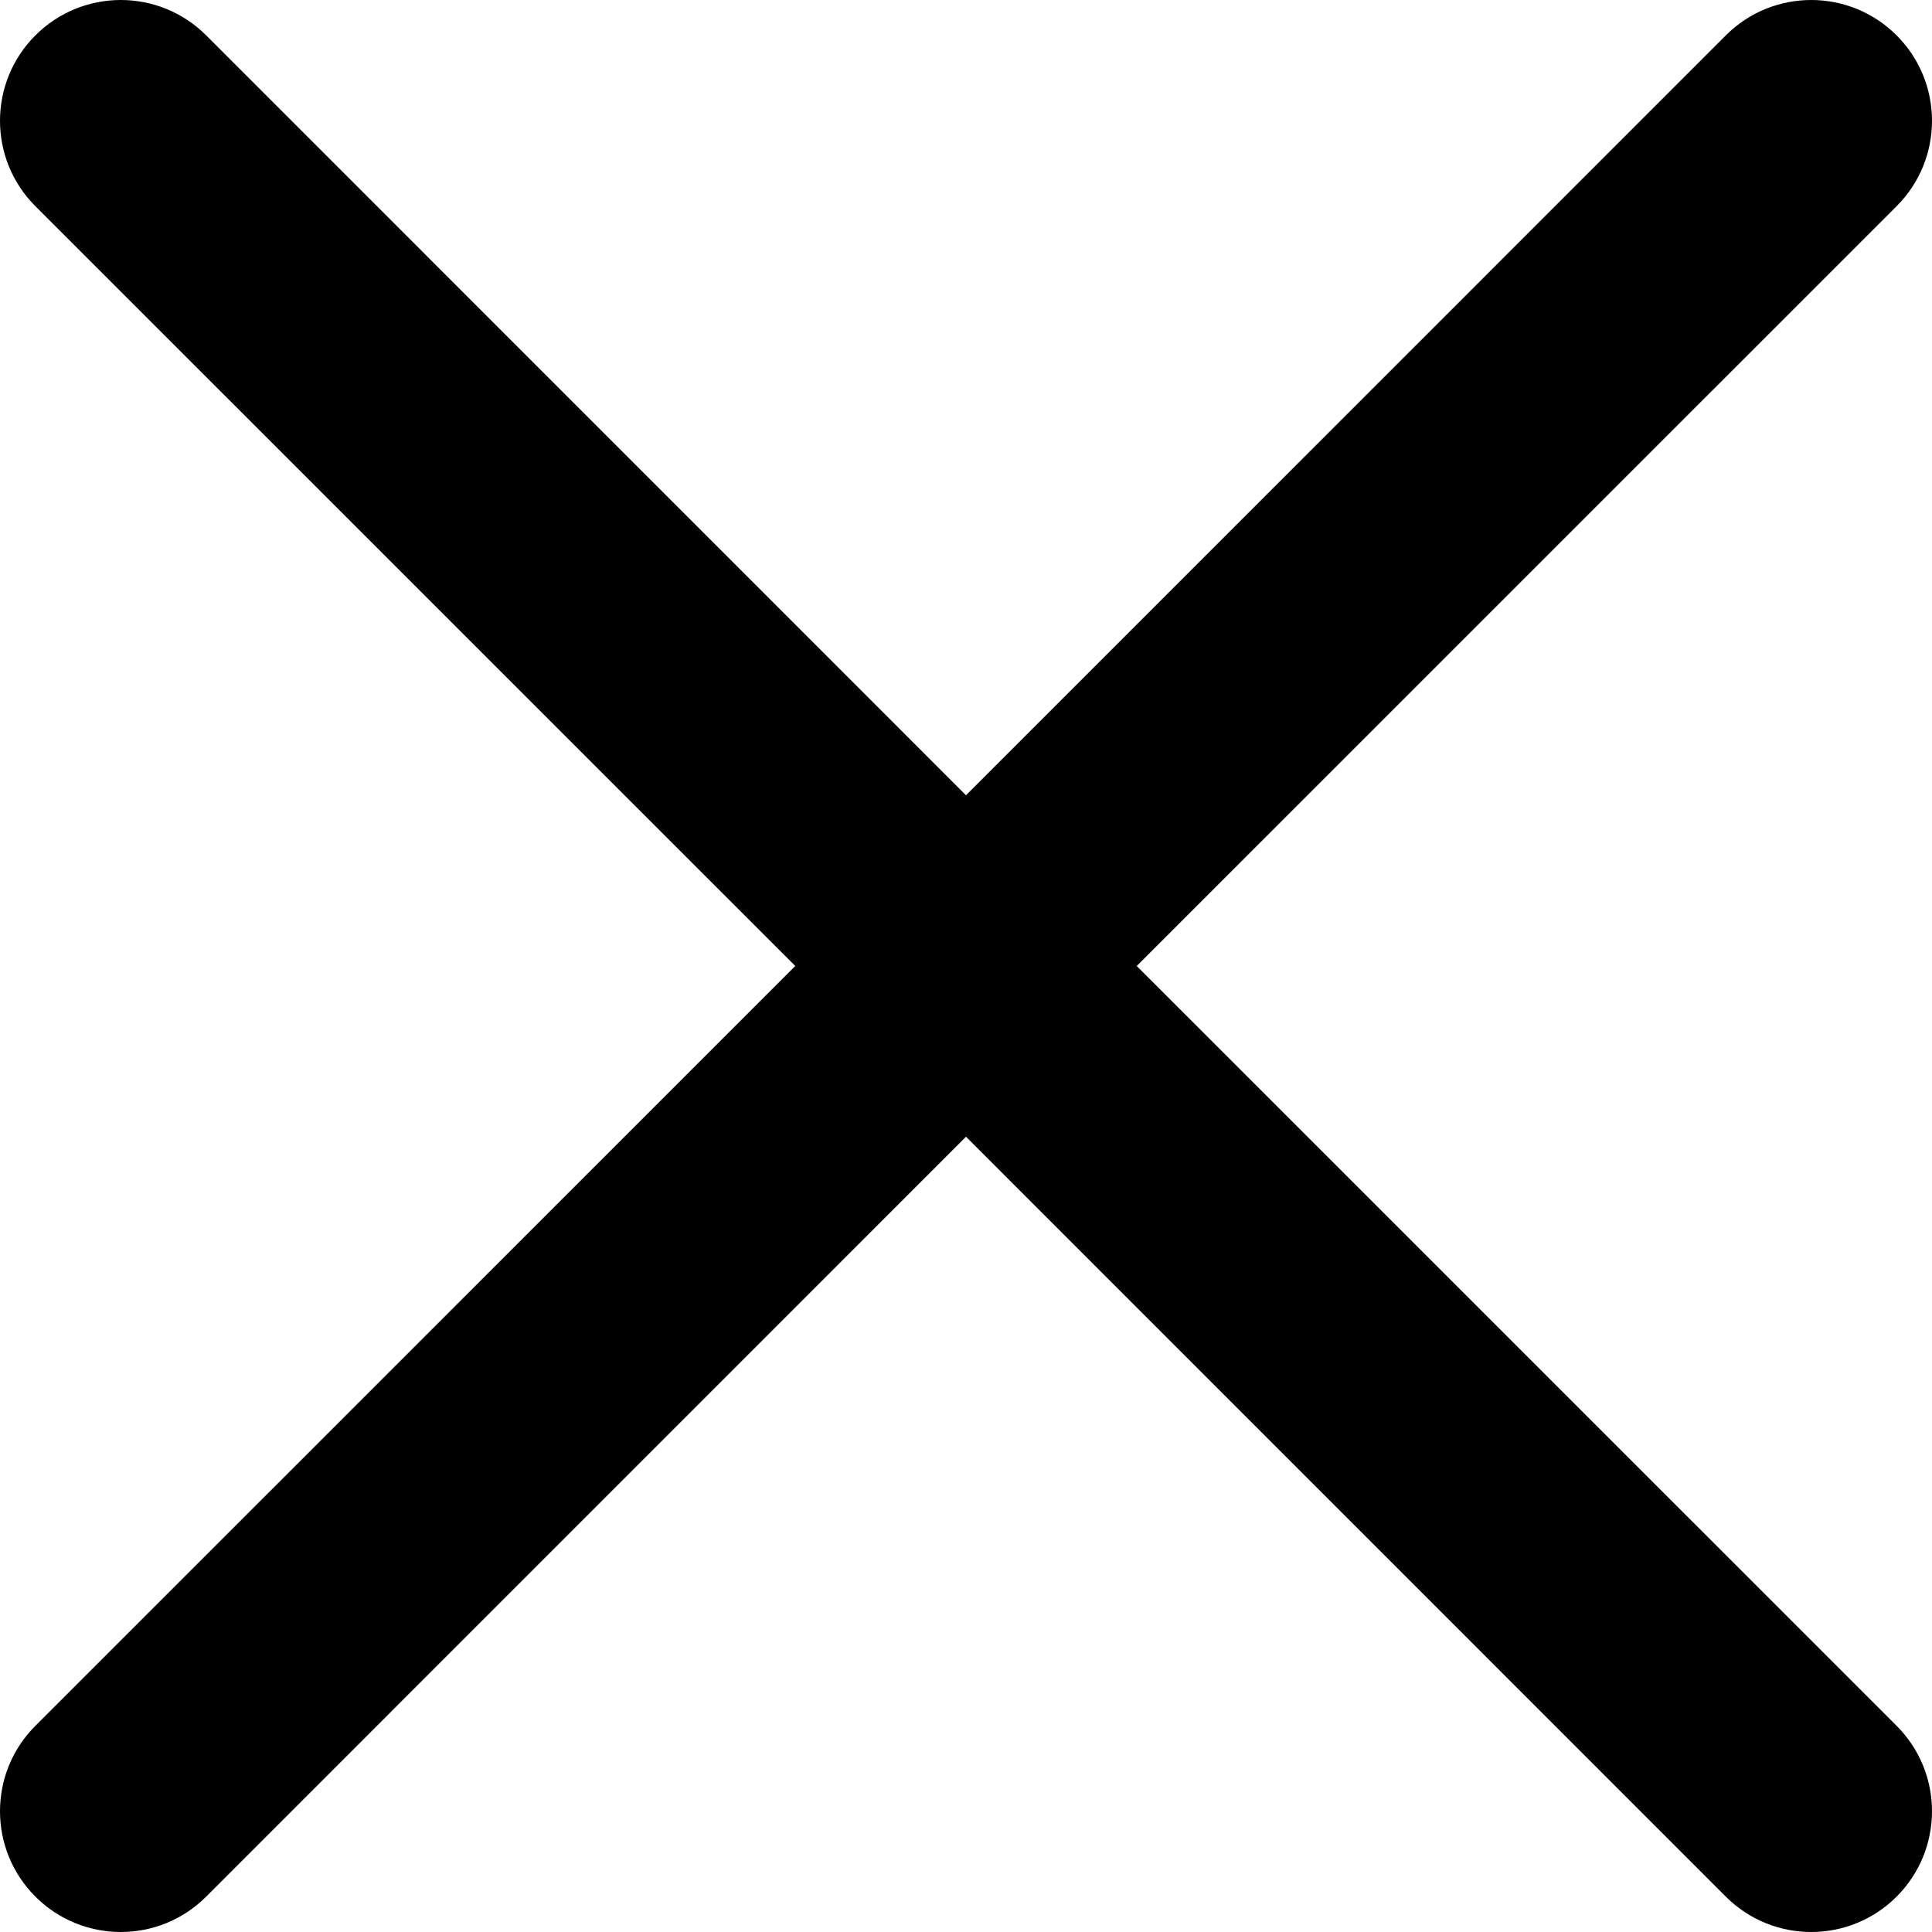
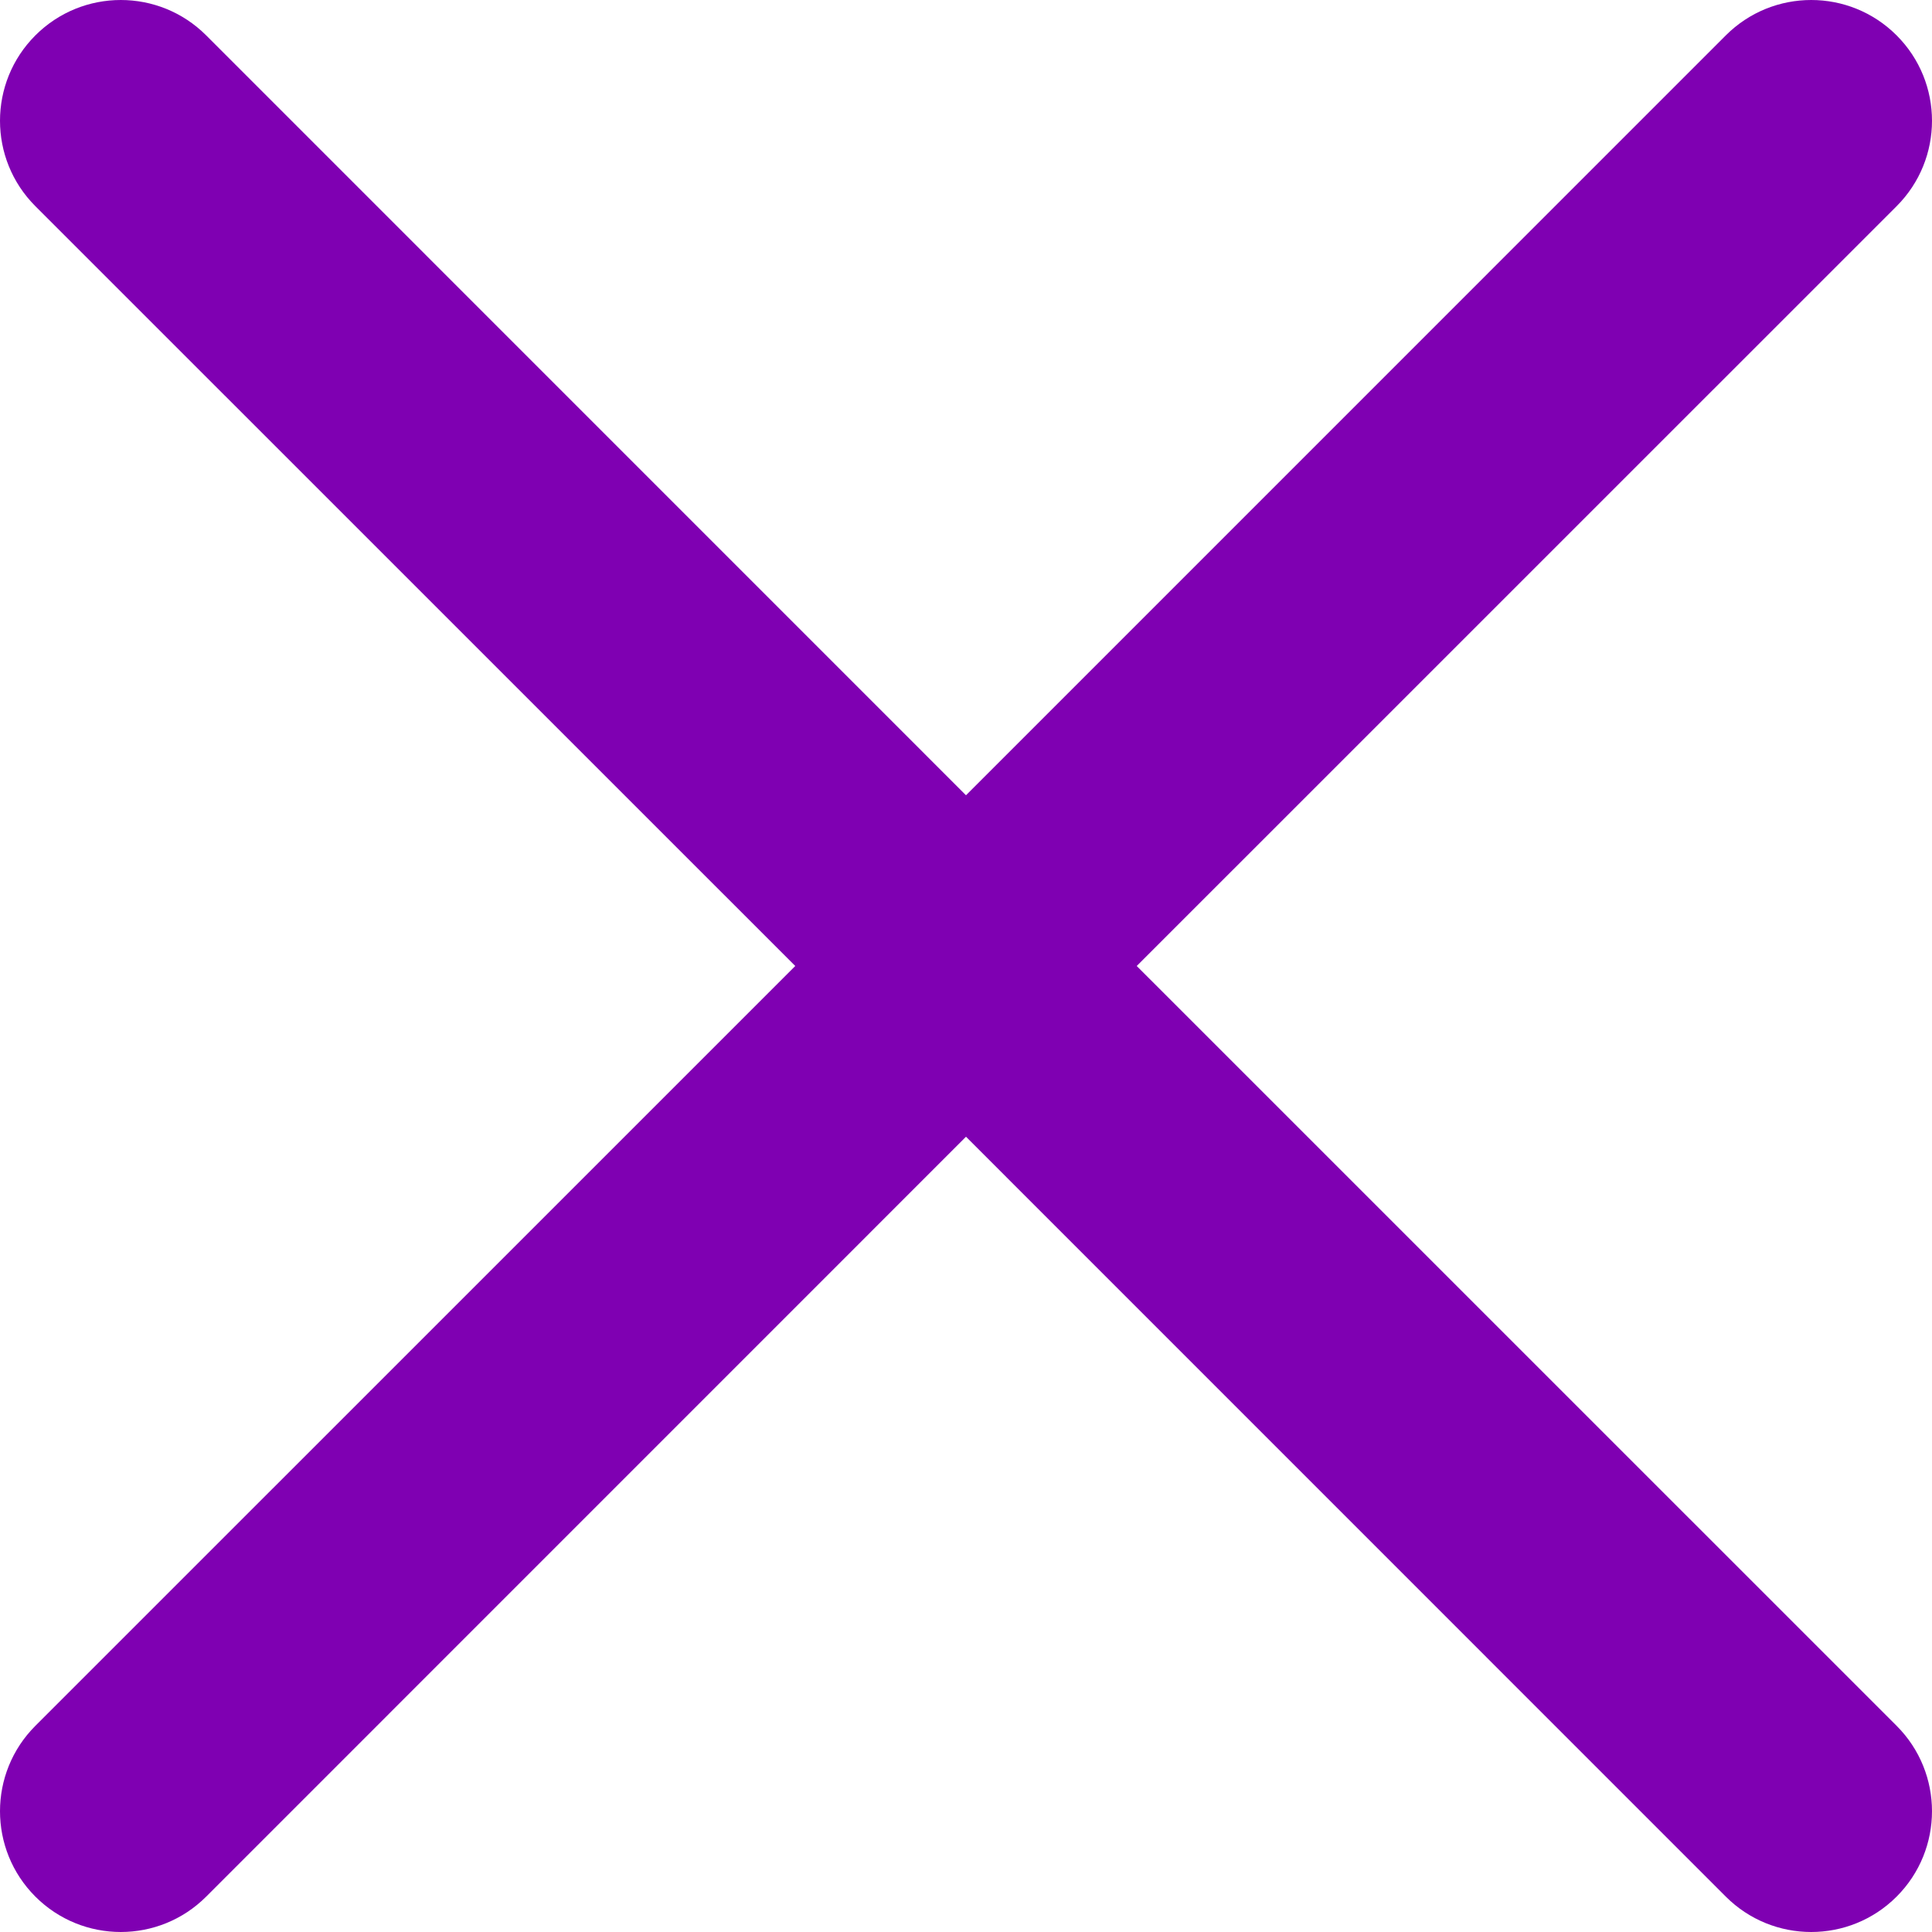
- <svg xmlns="http://www.w3.org/2000/svg" version="1.1" id="Capa_1" x="0px" y="0px" viewBox="0 0 512.021 512.021" style="enable-background:new 0 0 512.021 512.021;" xml:space="preserve" width="512" height="512">
+ <svg xmlns="http://www.w3.org/2000/svg" version="1.1" id="Capa_1" x="0px" y="0px" viewBox="0 0 512.021 512.021" style="enable-background:new 0 0 512.021 512.021;" xml:space="preserve" width="512" height="512" fill="#7f00b2">
  <g>
    <path d="M301.258,256.01L502.645,54.645c12.501-12.501,12.501-32.769,0-45.269c-12.501-12.501-32.769-12.501-45.269,0l0,0   L256.01,210.762L54.645,9.376c-12.501-12.501-32.769-12.501-45.269,0s-12.501,32.769,0,45.269L210.762,256.01L9.376,457.376   c-12.501,12.501-12.501,32.769,0,45.269s32.769,12.501,45.269,0L256.01,301.258l201.365,201.387   c12.501,12.501,32.769,12.501,45.269,0c12.501-12.501,12.501-32.769,0-45.269L301.258,256.01z" />
  </g>
</svg>
